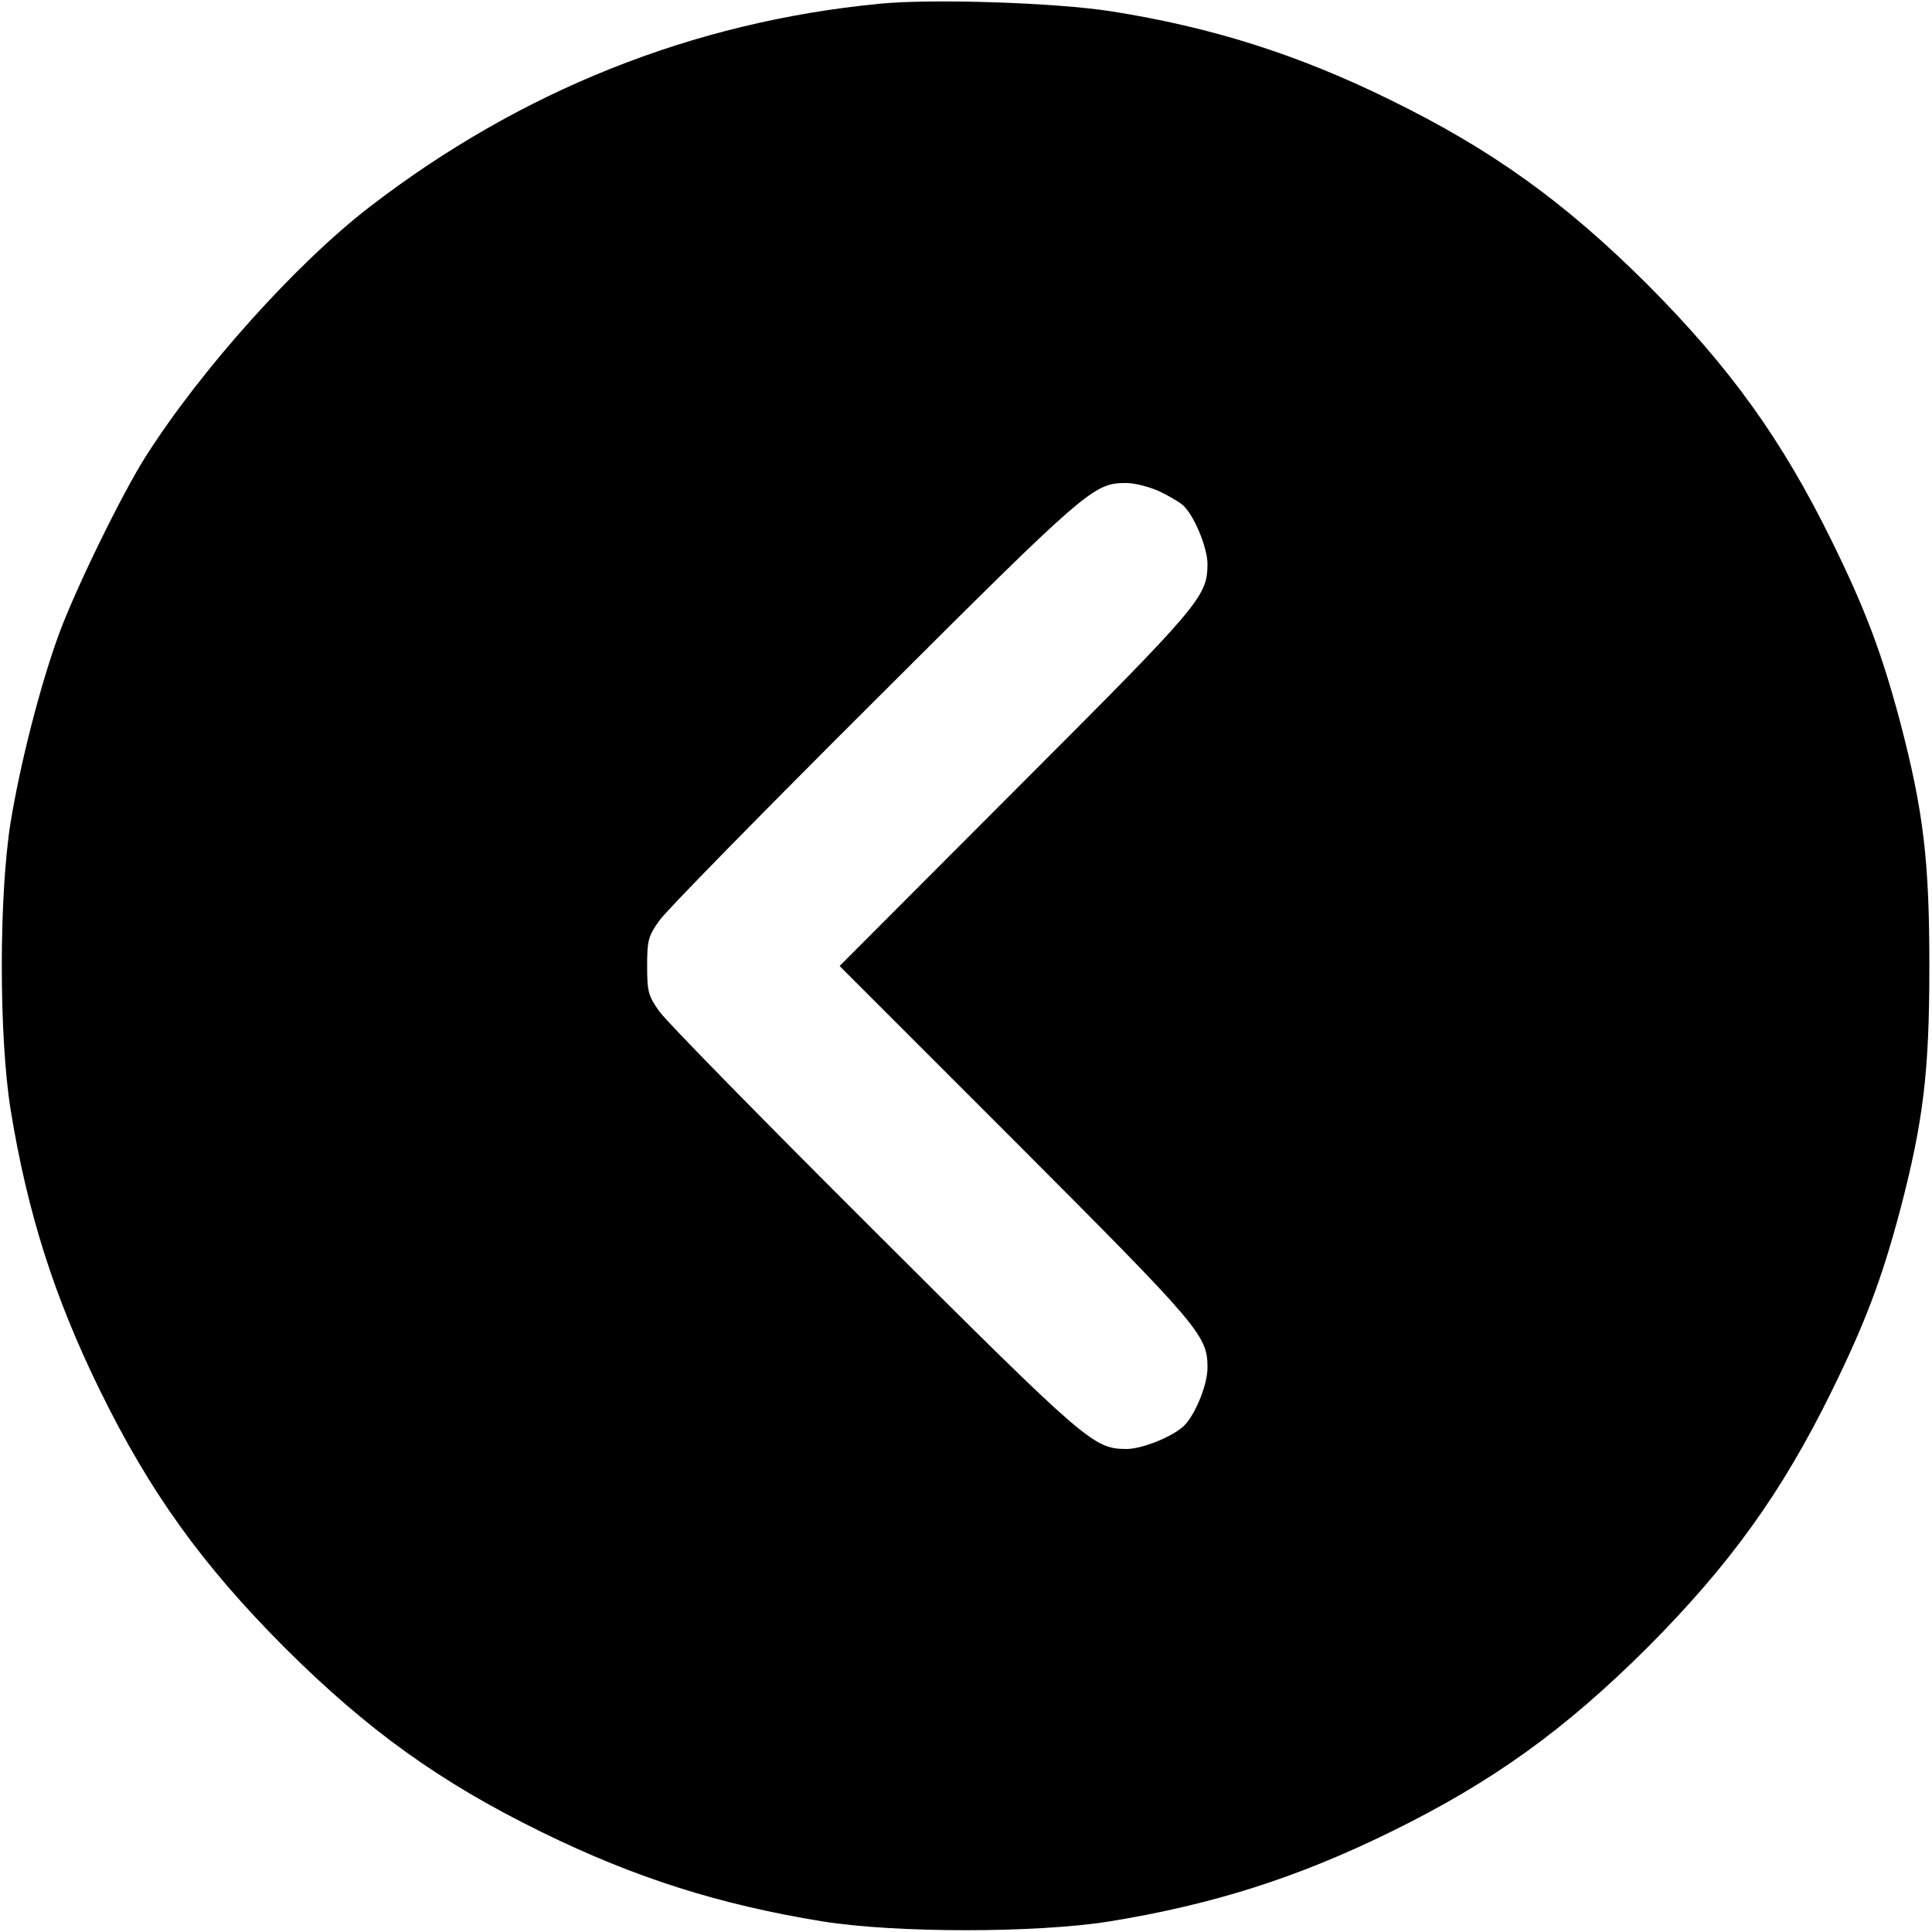
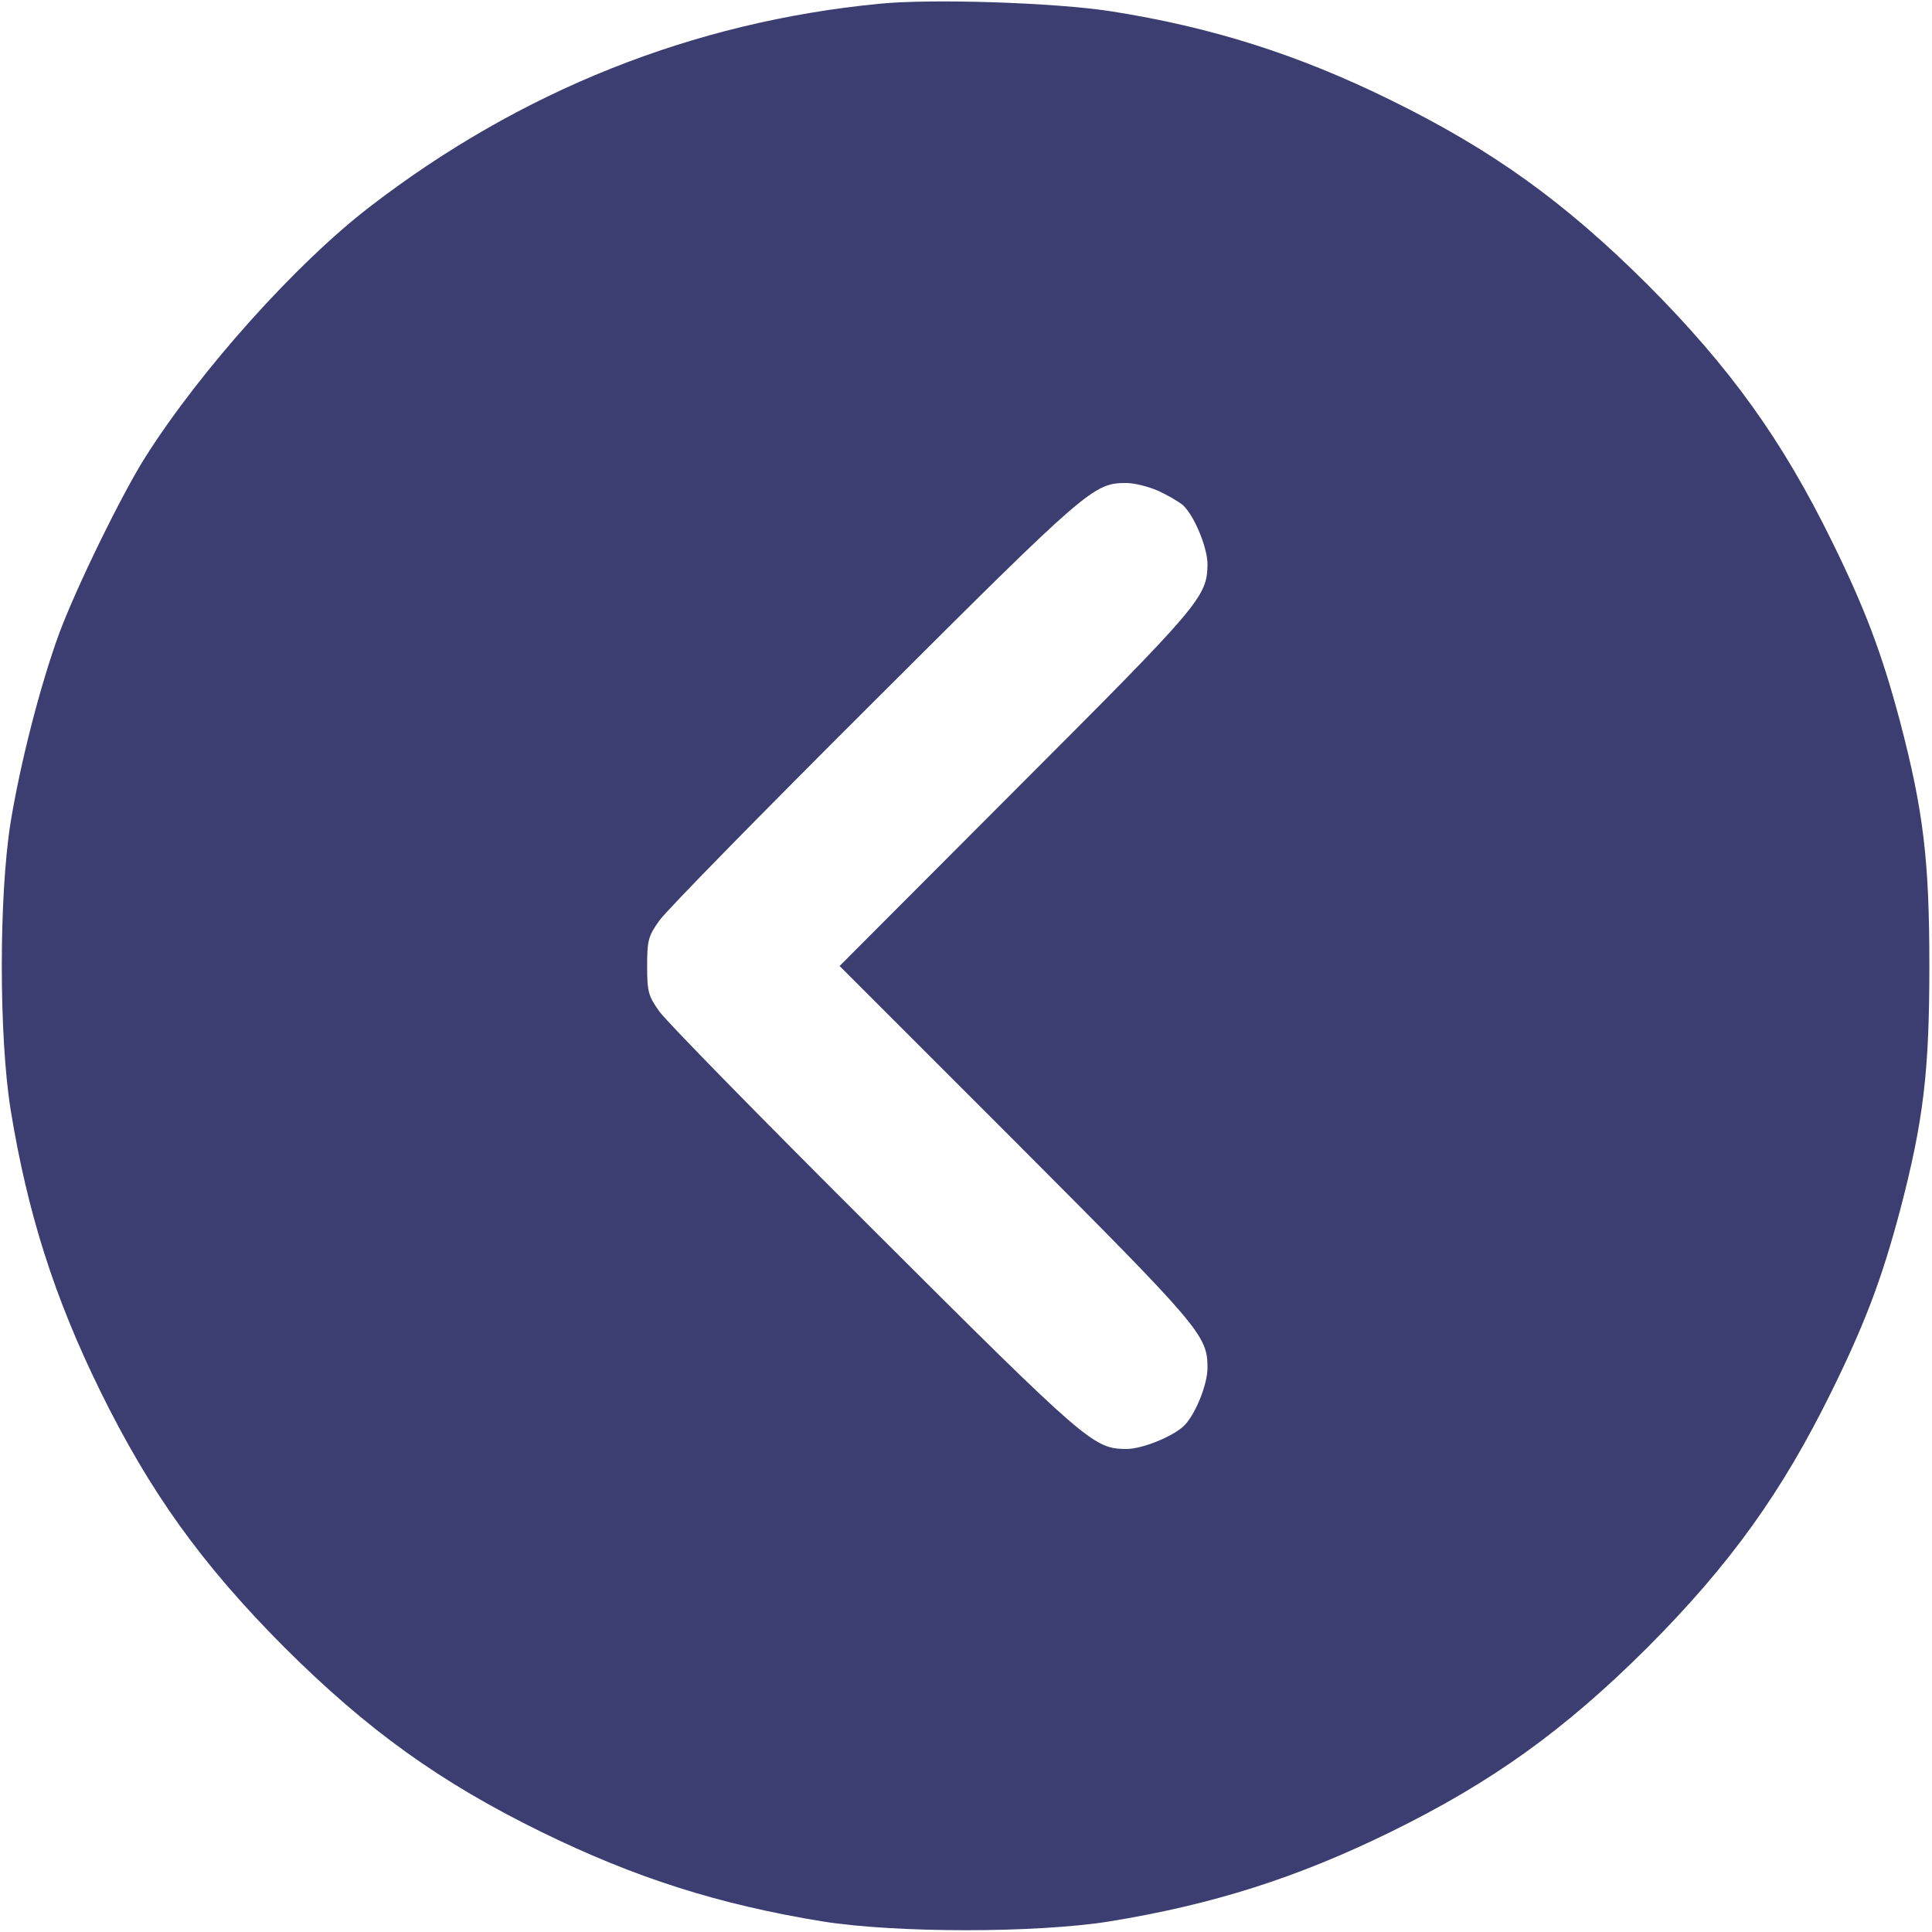
<svg xmlns="http://www.w3.org/2000/svg" version="1.0" width="512pt" height="512pt" viewBox="0 0 512 512" preserveAspectRatio="xMidYMid meet">
-   <g transform="translate(0,512) scale(0.1,-0.1)" fill="#000000" stroke="none">
+   <g transform="translate(0,512) scale(0.1,-0.1)" fill="#3c3e72" stroke="none">
    <path d="M2330 5110 c-494 -48 -950 -230 -1350 -538 -195 -150 -448 -432 -594 -662 -63 -99 -186 -351 -230 -471 -49 -134 -102 -340 -128 -499 -31 -195 -31 -565 0 -760 45 -276 116 -498 237 -745 132 -269 269 -460 489 -681 221 -220 412 -357 681 -489 247 -121 469 -192 745 -237 195 -31 565 -31 760 0 276 45 498 116 745 237 269 132 460 269 681 489 220 221 357 412 489 681 88 179 132 296 180 476 63 240 78 371 78 649 0 278 -15 409 -78 649 -48 180 -92 297 -180 476 -132 269 -269 460 -489 681 -221 220 -412 357 -681 489 -246 121 -474 193 -740 235 -147 23 -475 34 -615 20z m740 -1291 c24 -11 53 -28 64 -37 30 -26 66 -113 66 -157 -1 -87 -17 -106 -508 -597 l-467 -468 467 -467 c491 -492 508 -512 508 -598 0 -42 -29 -116 -58 -149 -26 -30 -113 -66 -157 -66 -87 1 -102 13 -668 578 -296 295 -553 557 -570 582 -29 41 -32 52 -32 120 0 68 3 79 32 120 17 25 274 287 570 582 566 565 581 578 668 578 22 0 60 -10 85 -21z" />
  </g>
</svg>
